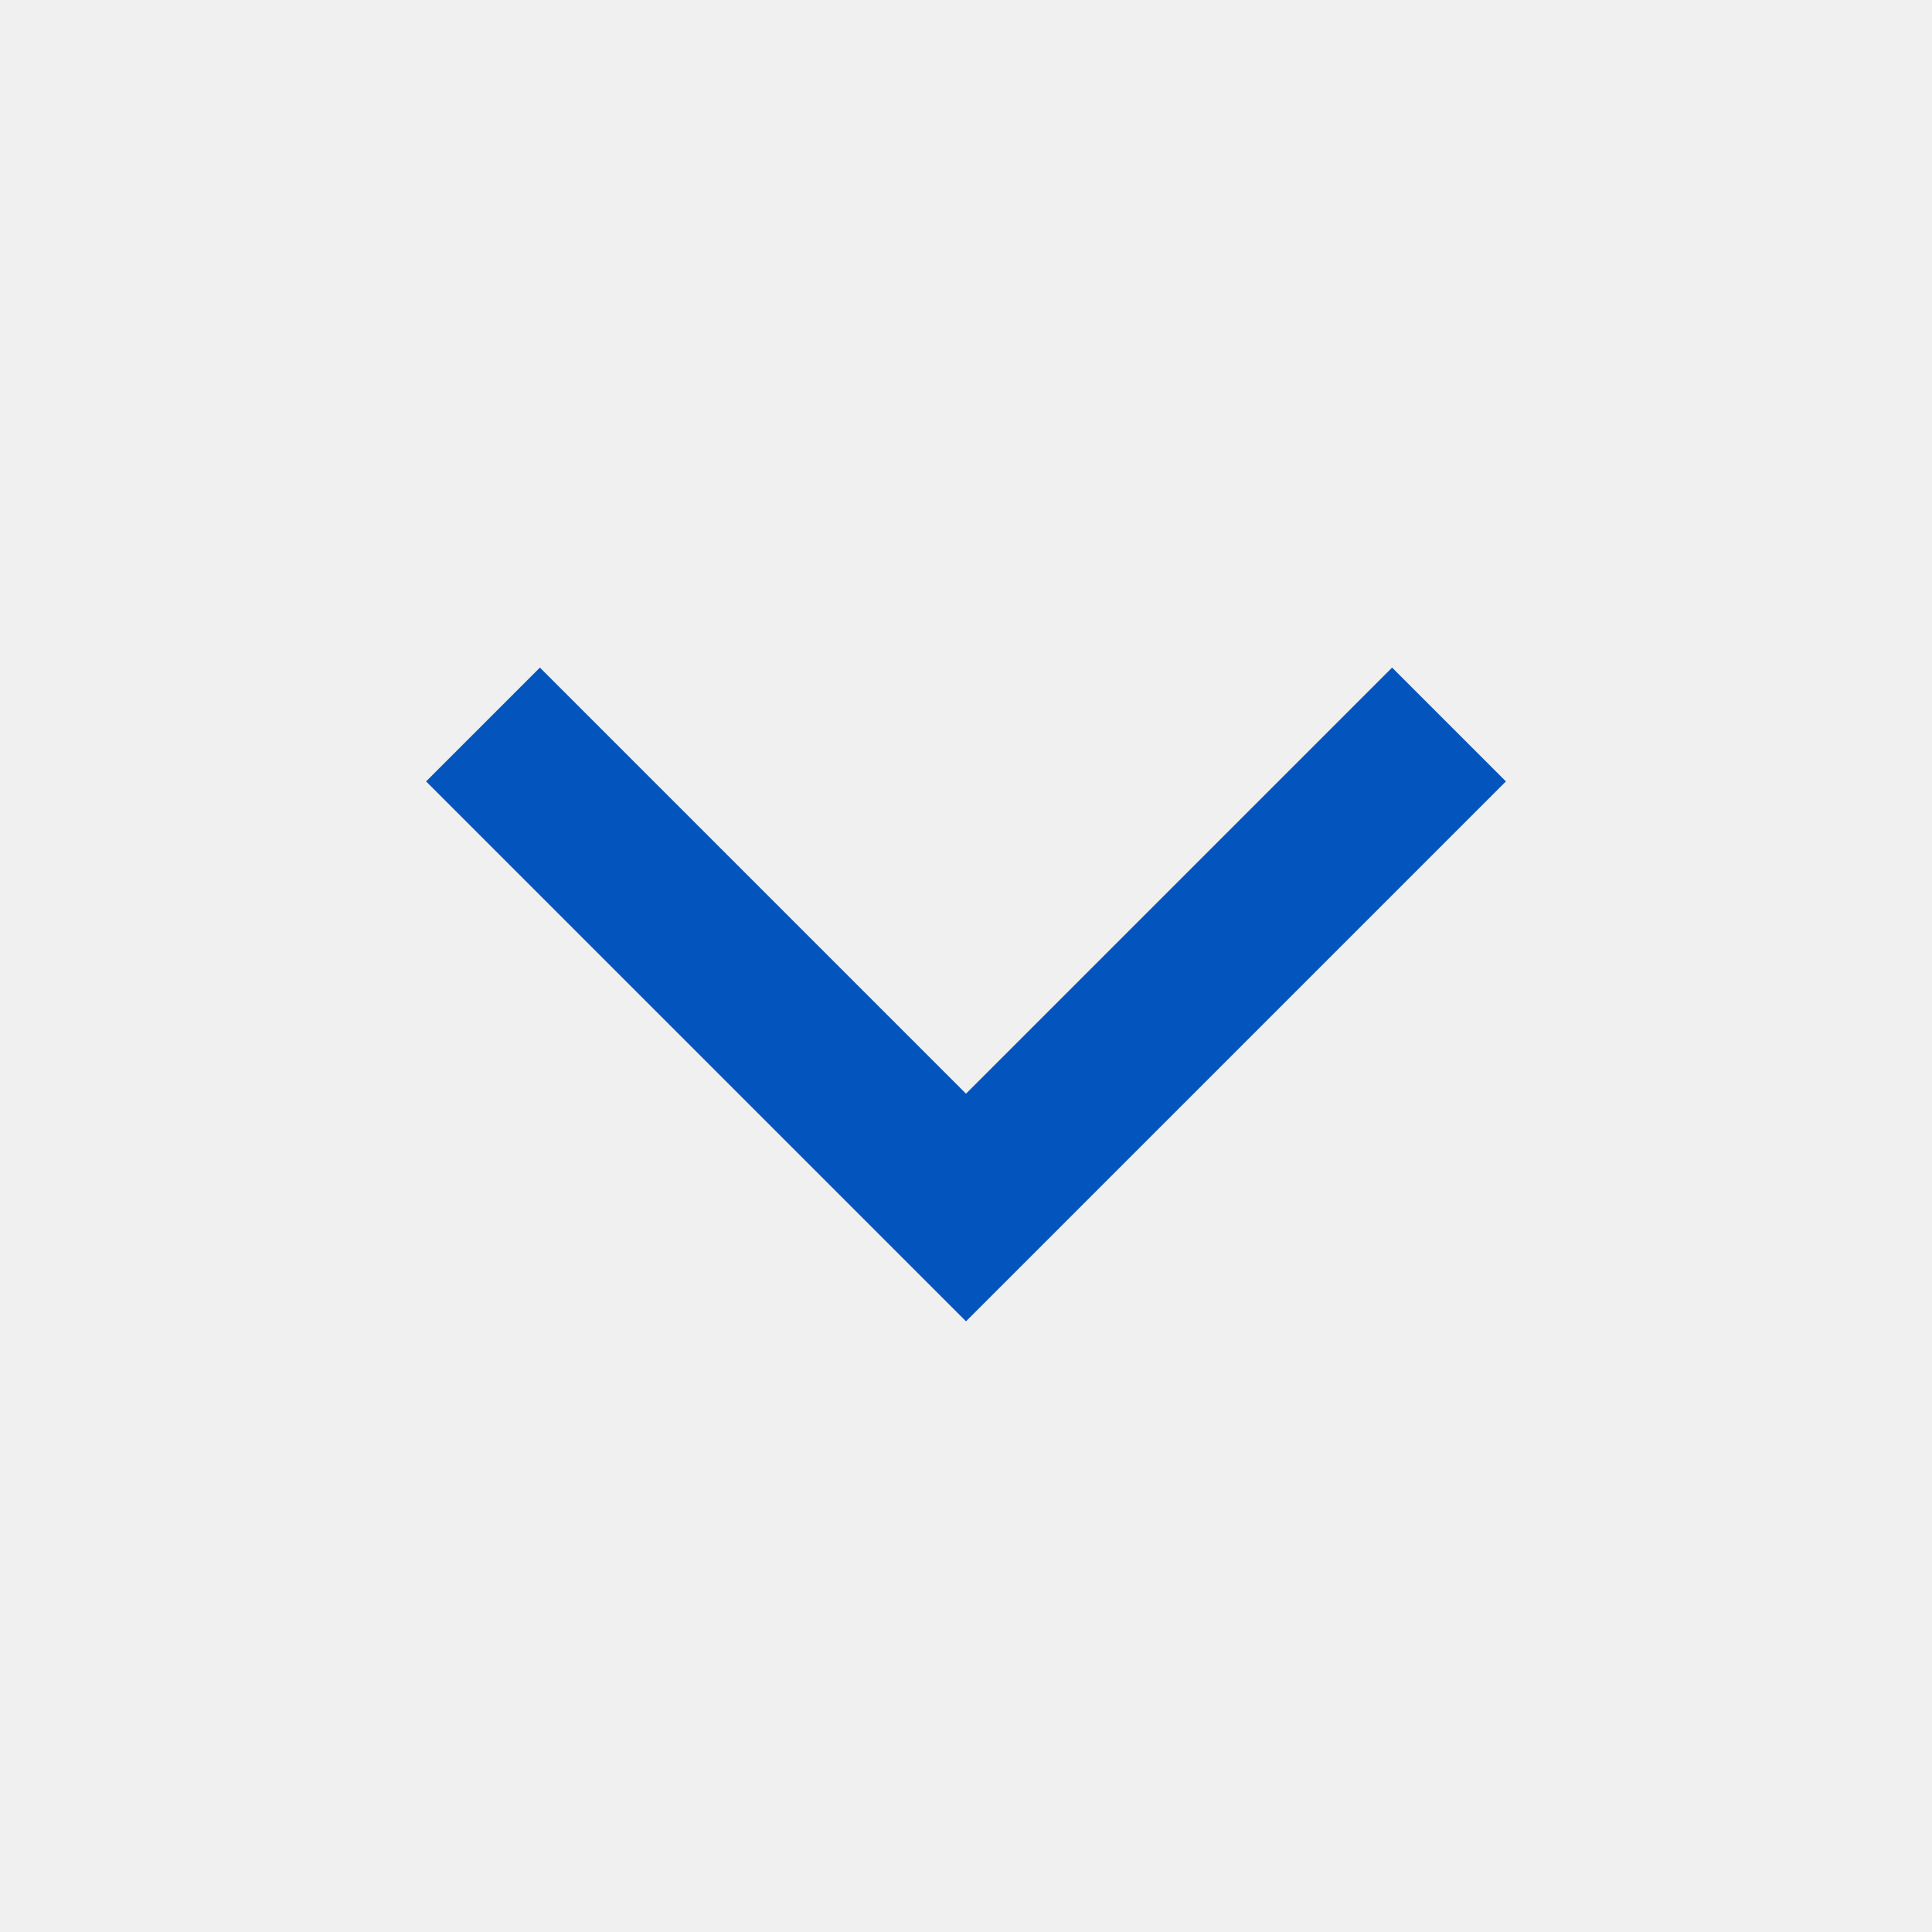
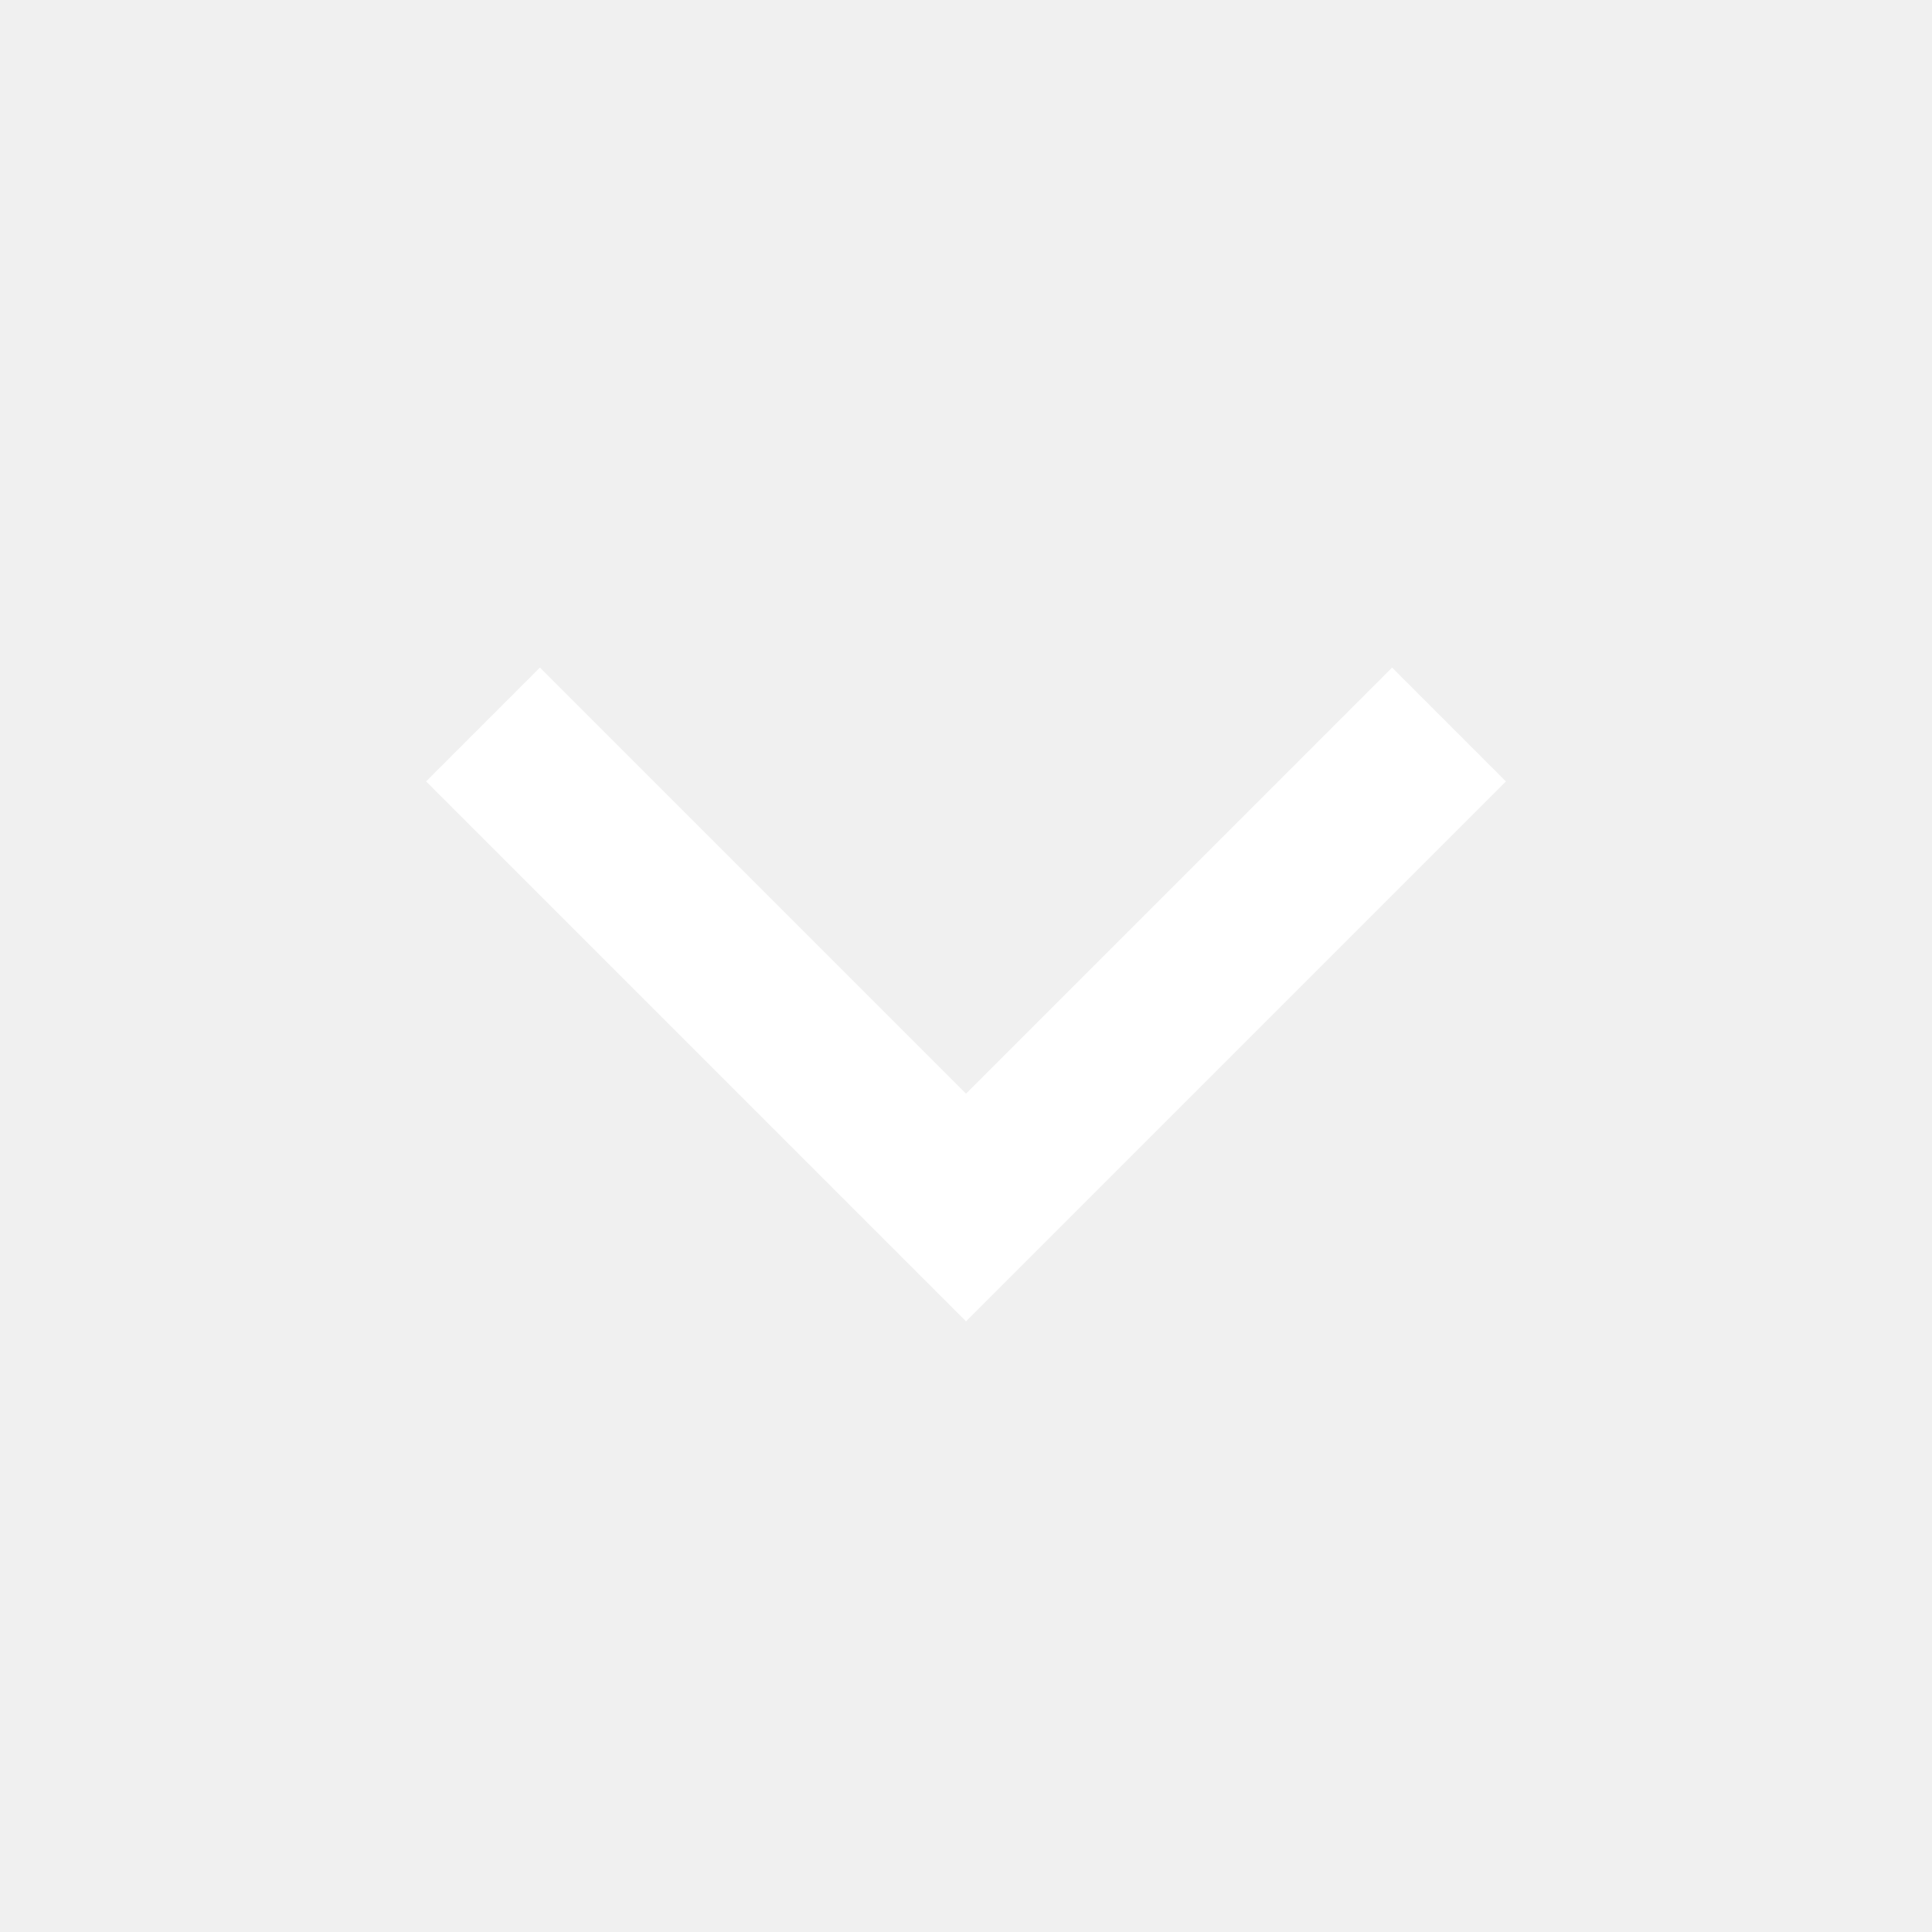
<svg xmlns="http://www.w3.org/2000/svg" width="24" height="24" viewBox="0 0 24 24" fill="none">
  <rect width="24" height="24" fill="white" fill-opacity="0.01" style="mix-blend-mode:multiply" />
-   <path fill-rule="evenodd" clip-rule="evenodd" d="M18.707 9.707L12 16.414L5.293 9.707L6.707 8.293L12 13.586L17.293 8.293L18.707 9.707Z" fill="#0454BE" />
+   <path fill-rule="evenodd" clip-rule="evenodd" d="M18.707 9.707L12 16.414L5.293 9.707L6.707 8.293L12 13.586L17.293 8.293L18.707 9.707Z" fill="#fff" />
</svg>
